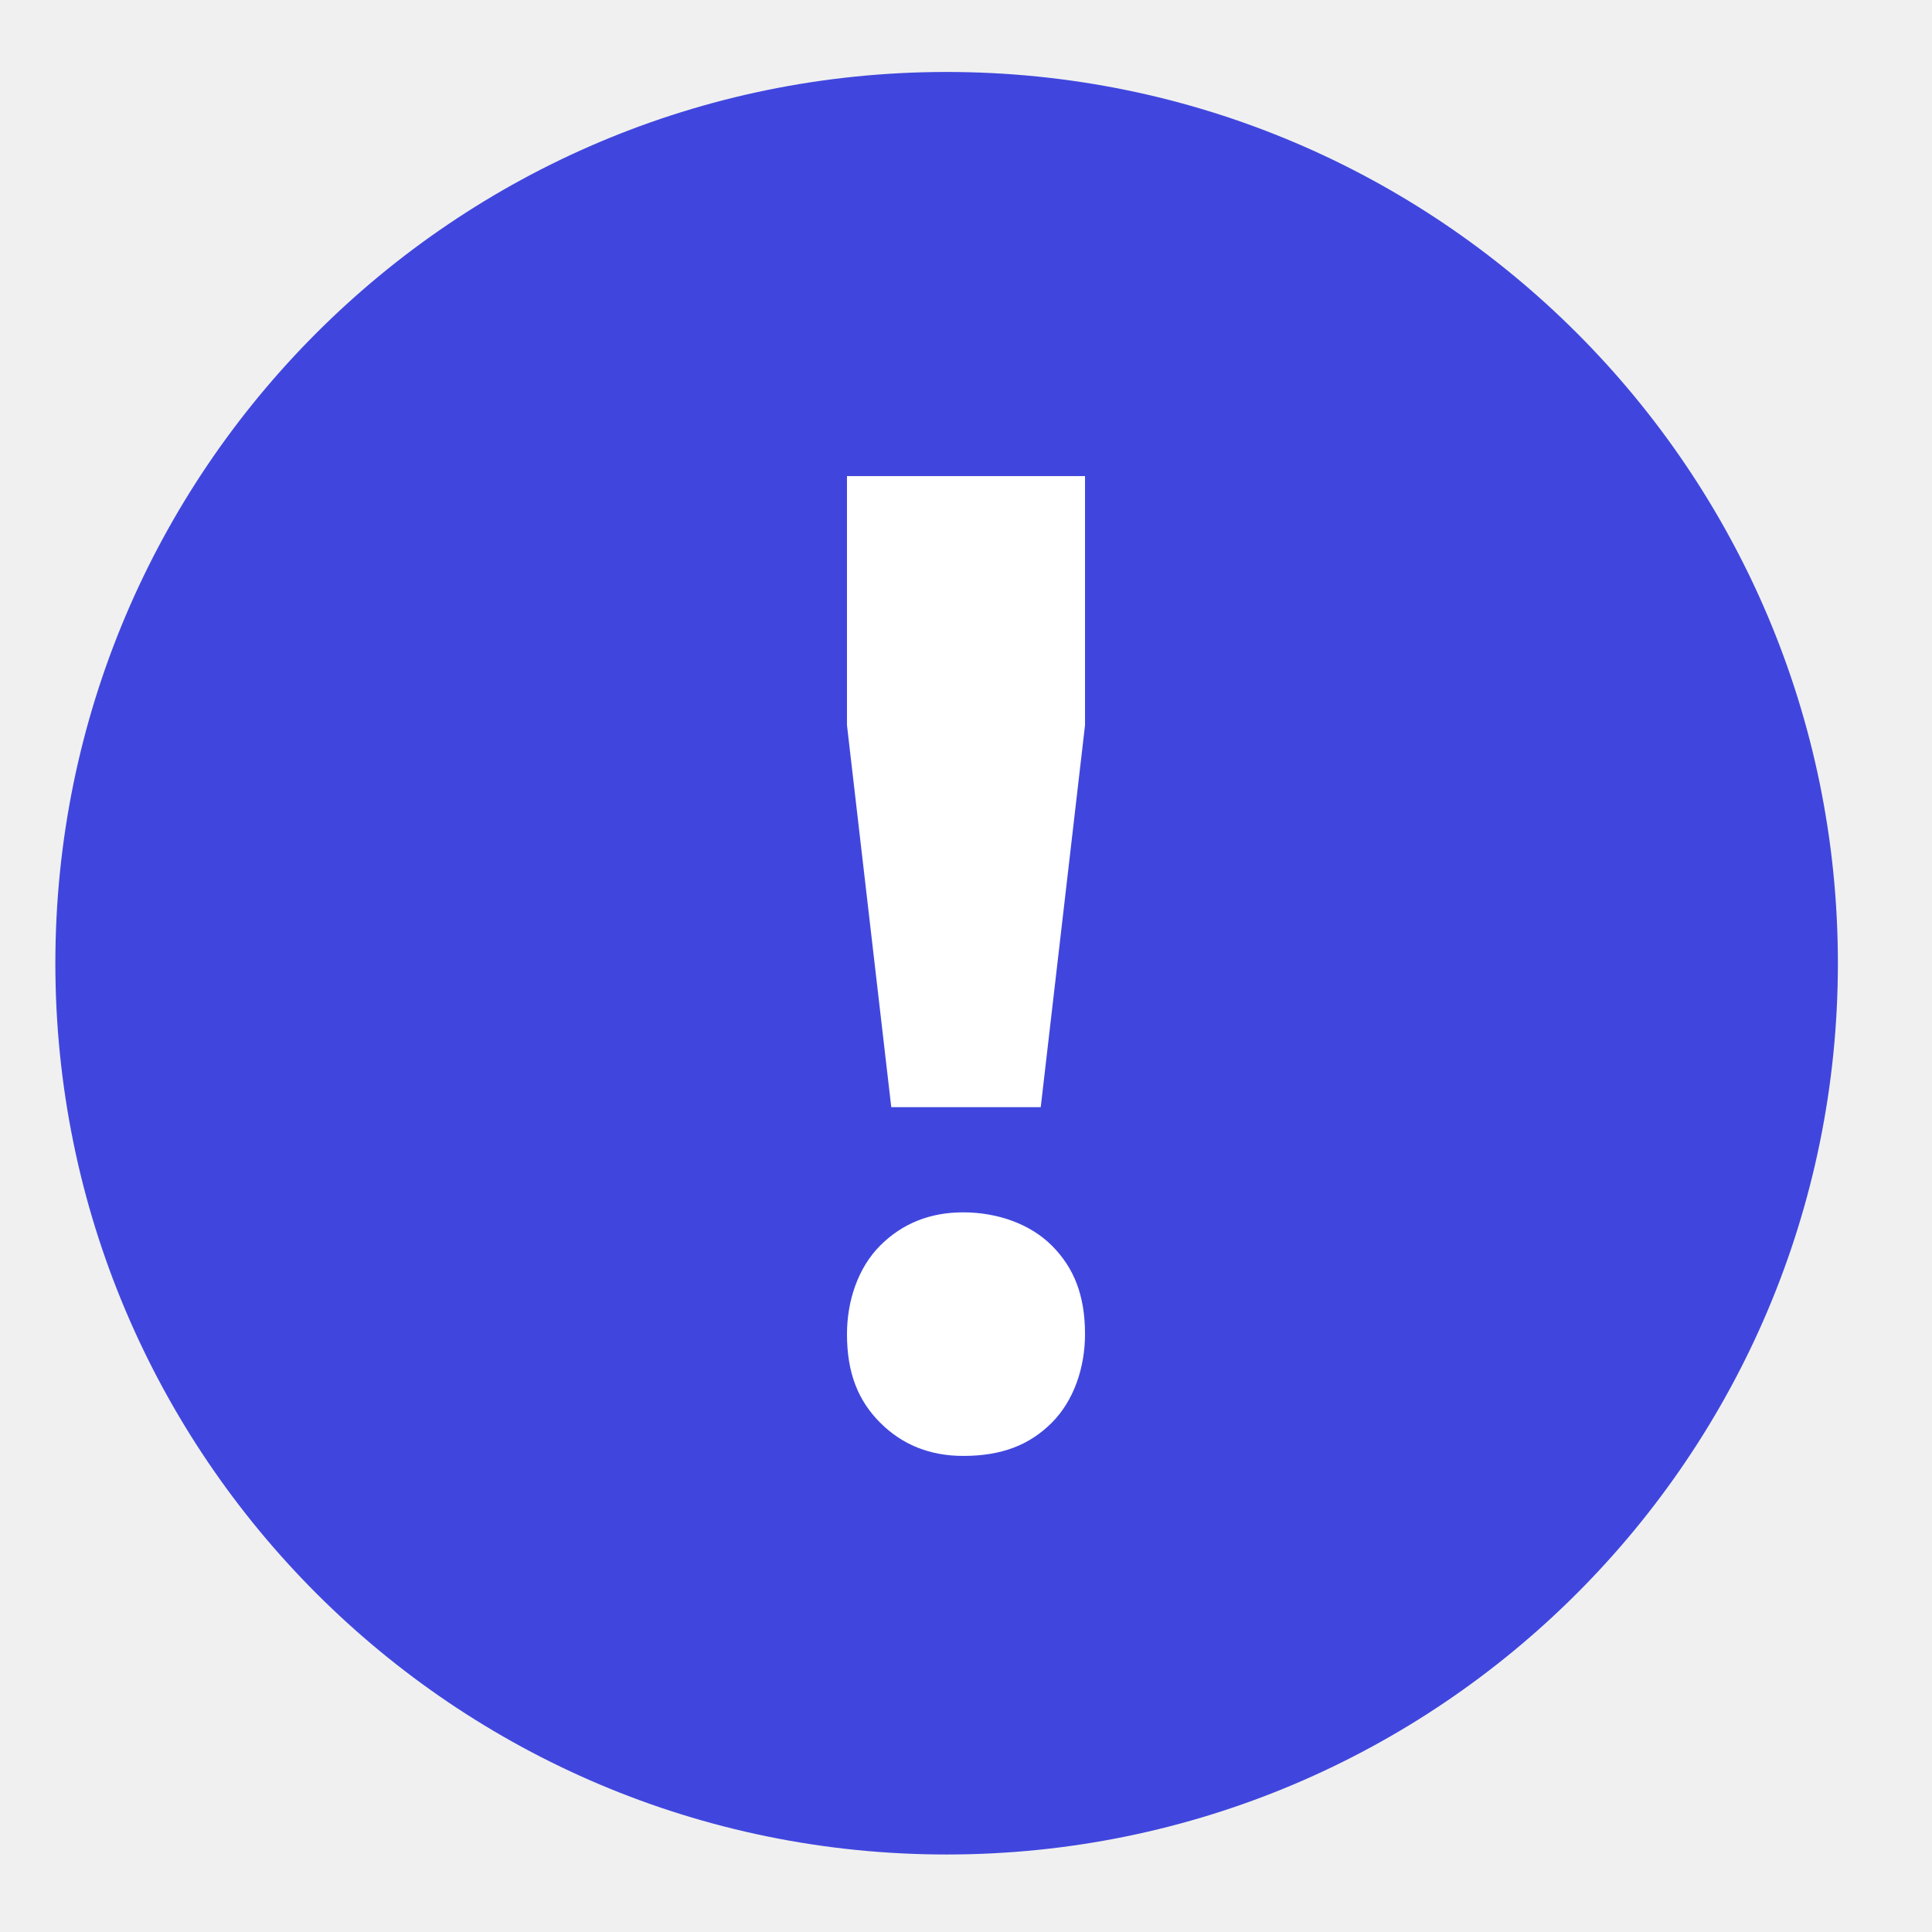
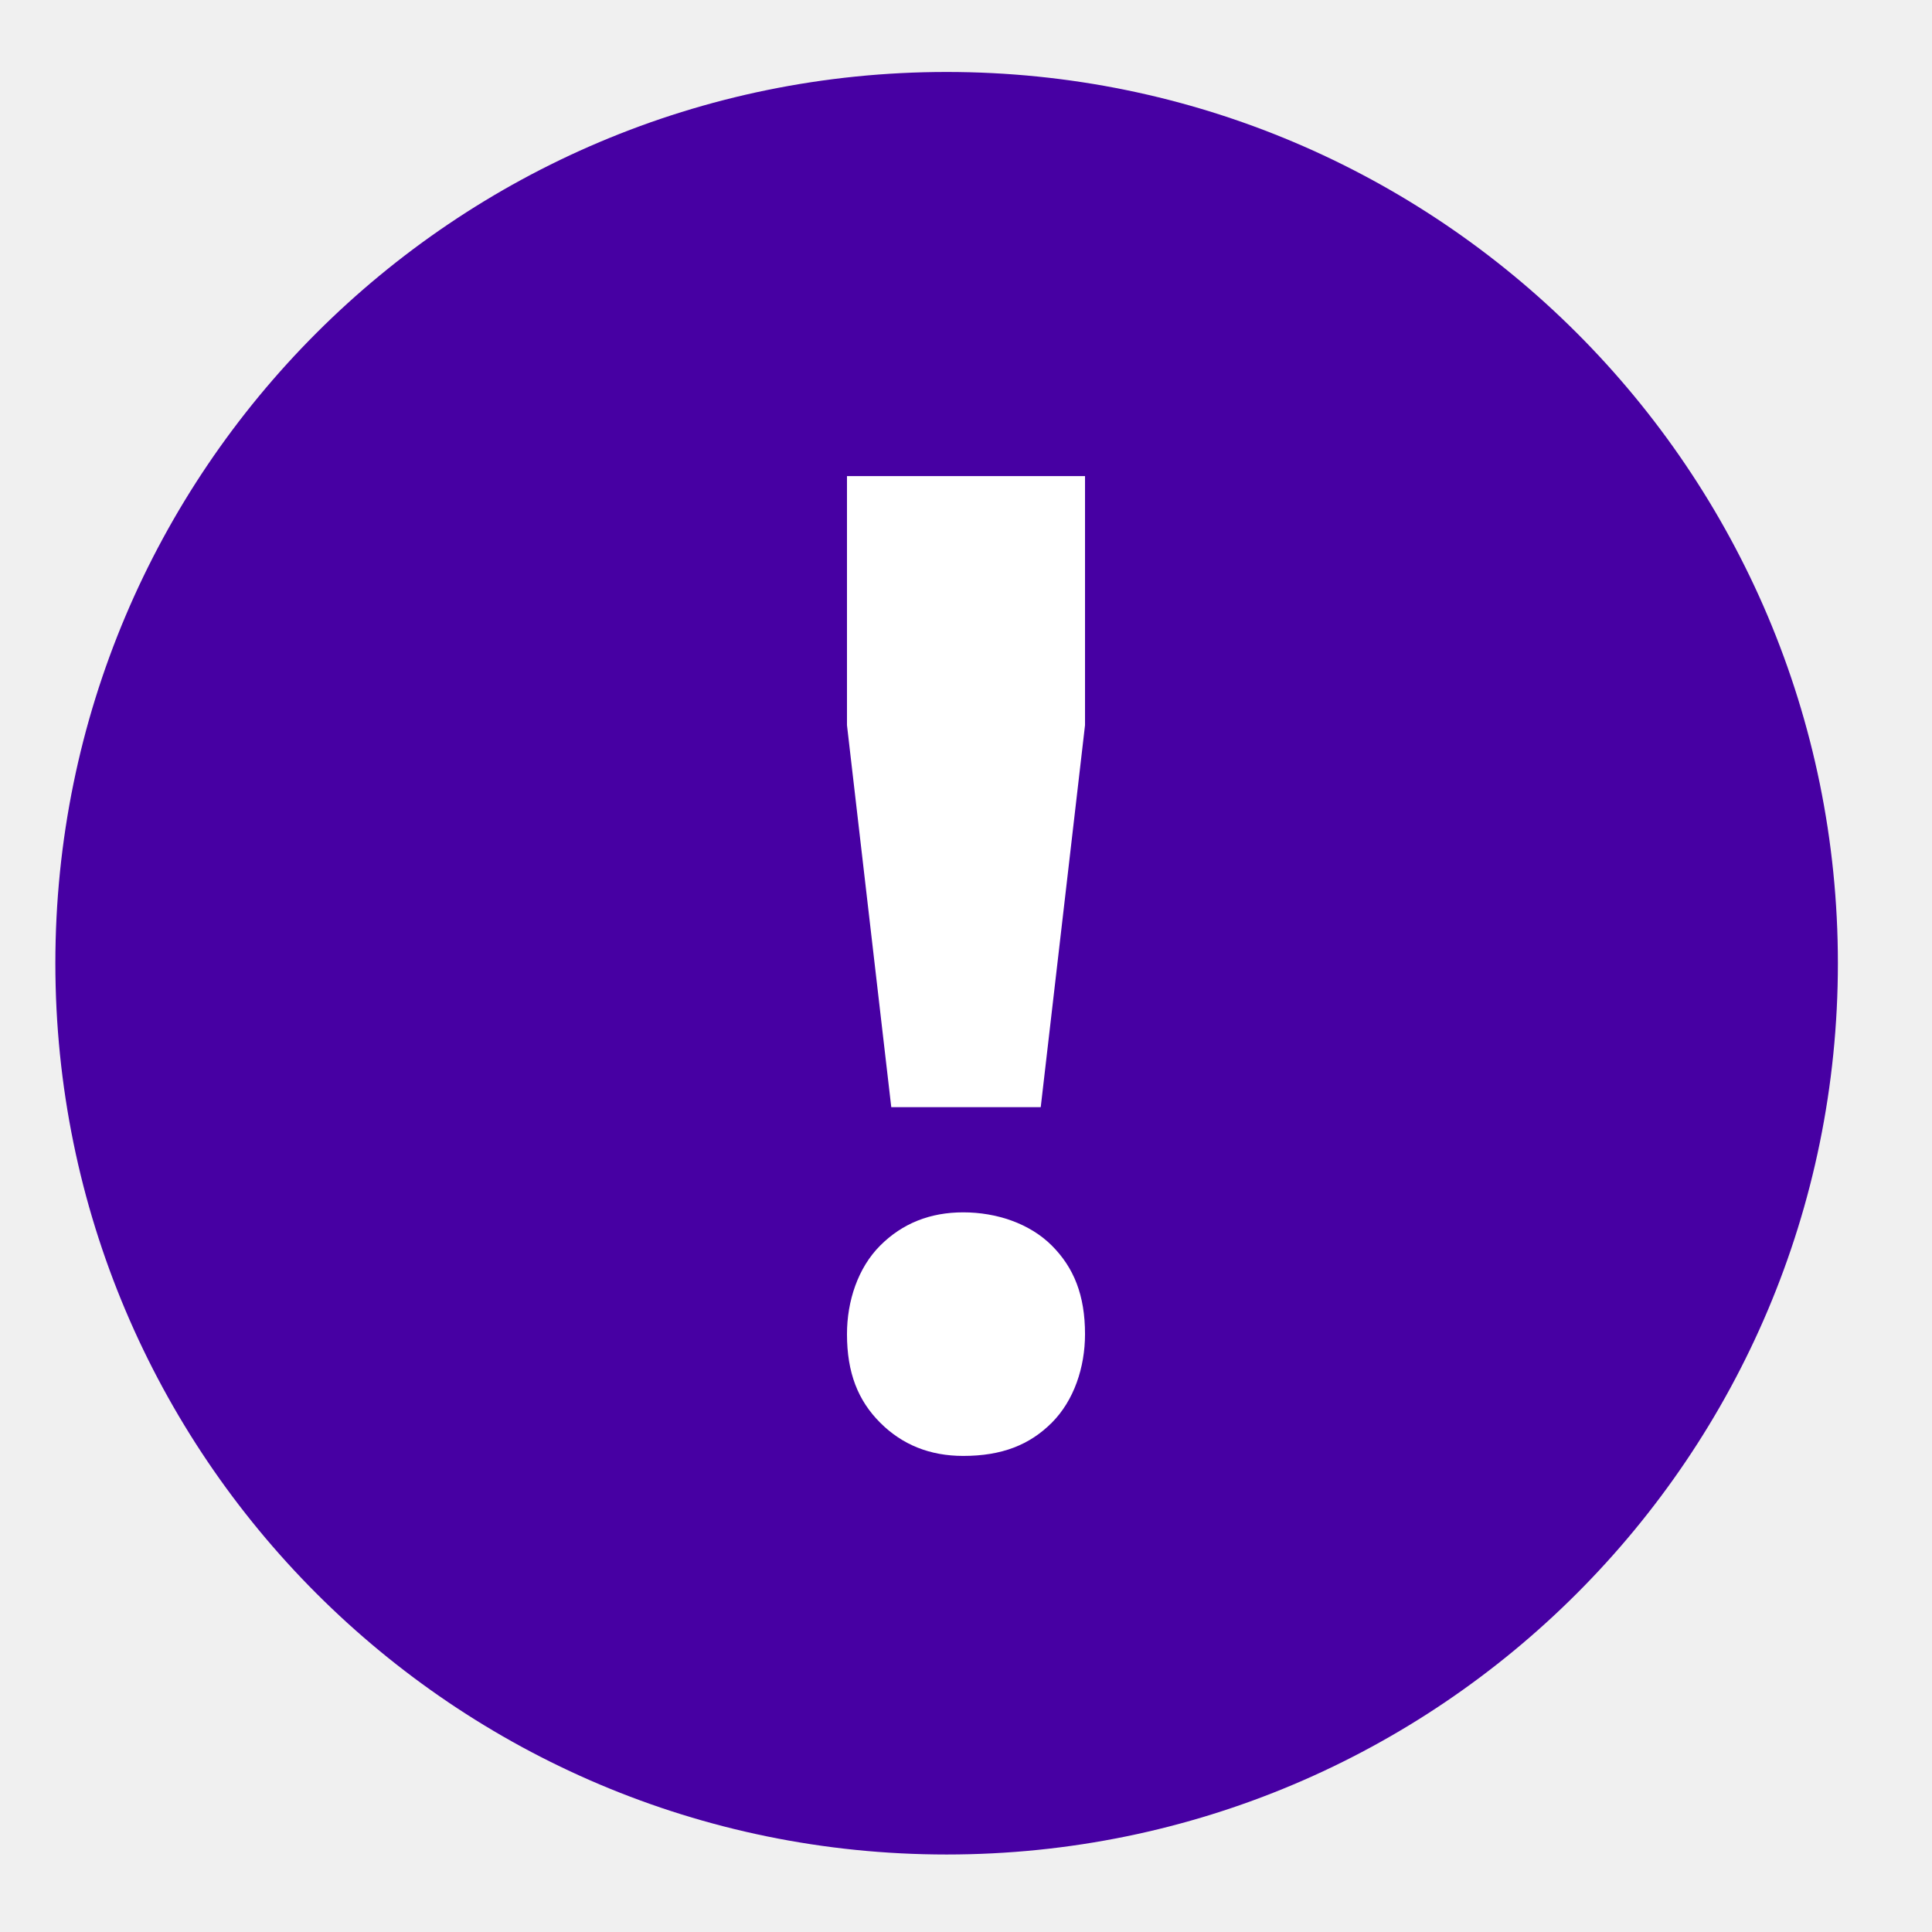
<svg xmlns="http://www.w3.org/2000/svg" viewBox="0 0 34.9 34.9">
-   <circle cx="17.1" cy="17.4" r="16.1" fill="#4046dd" />
+   <circle cx="17.1" cy="17.4" r="16.1" fill="#4700a3" />
  <path fill="#fff" d="M19 22.5c.4.4.6.9.6 1.6 0 .6-.2 1.2-.6 1.6-.4.4-.9.6-1.6.6-.6 0-1.1-.2-1.5-.6-.4-.4-.6-.9-.6-1.6 0-.6.2-1.2.6-1.6.4-.4.9-.6 1.5-.6s1.2.2 1.6.6zm.6-13.9v4.5l-.8 6.9h-2.7l-.8-6.9V8.6h4.3z" />
</svg>
